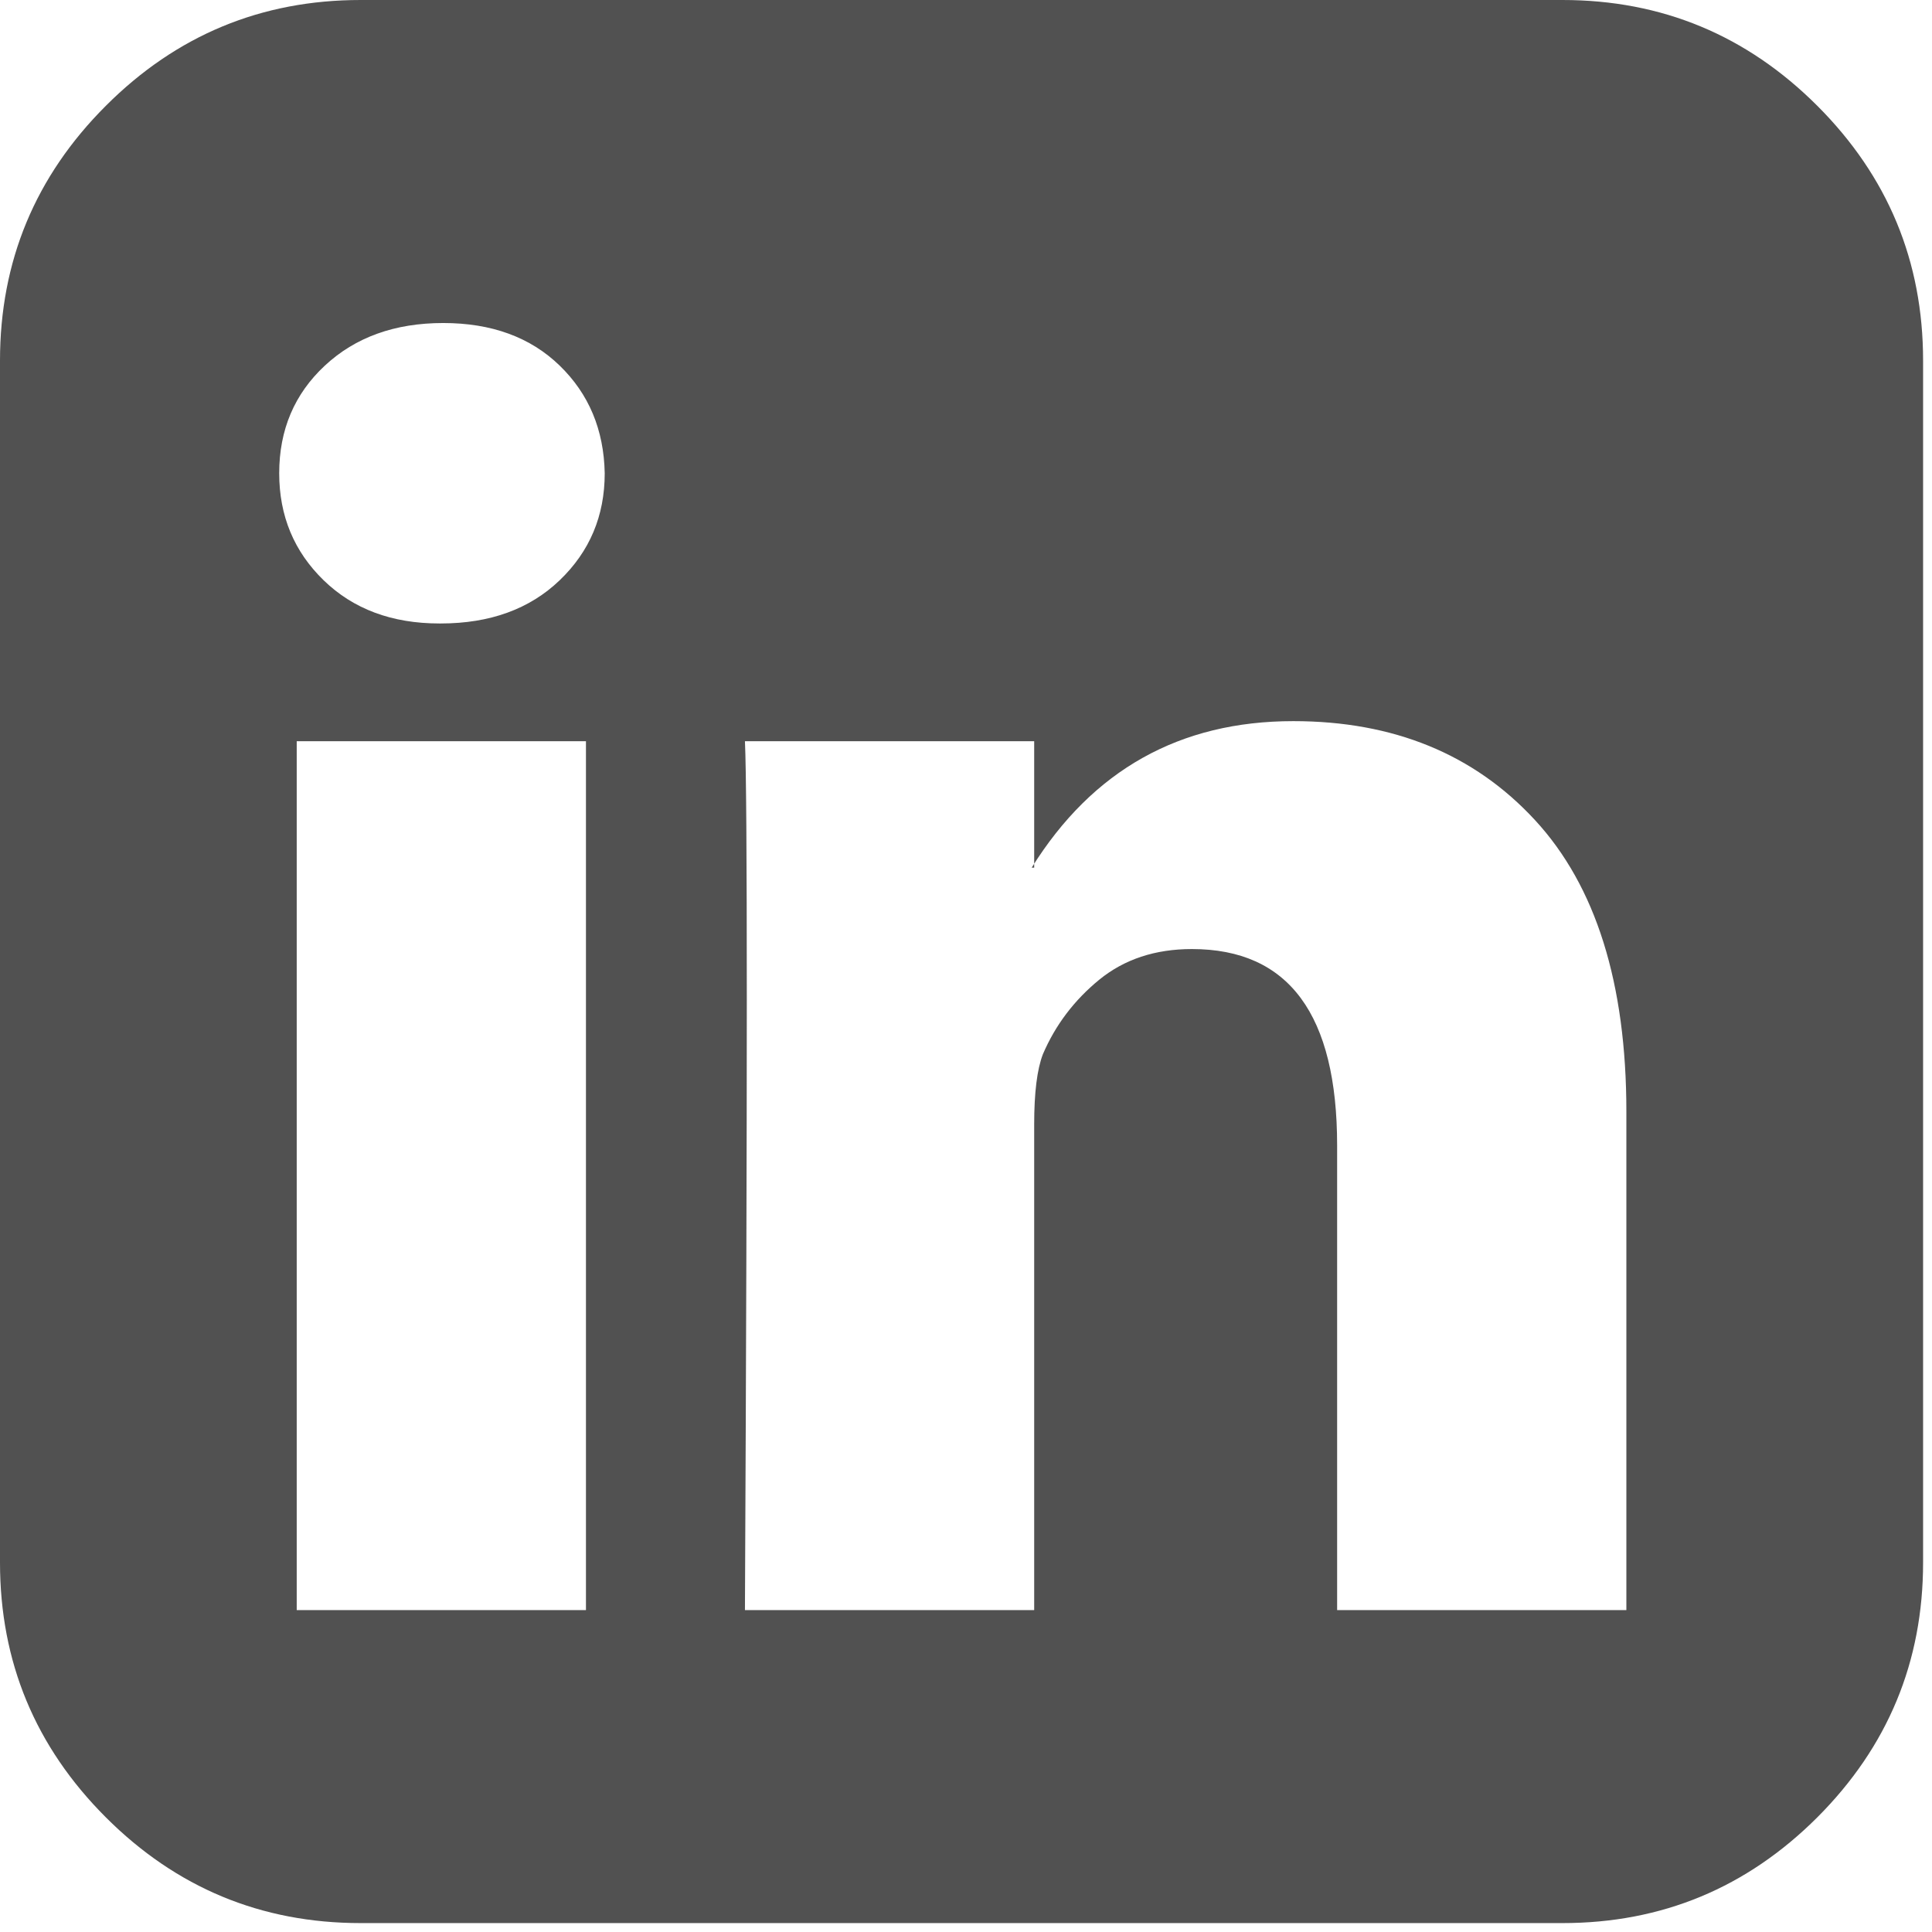
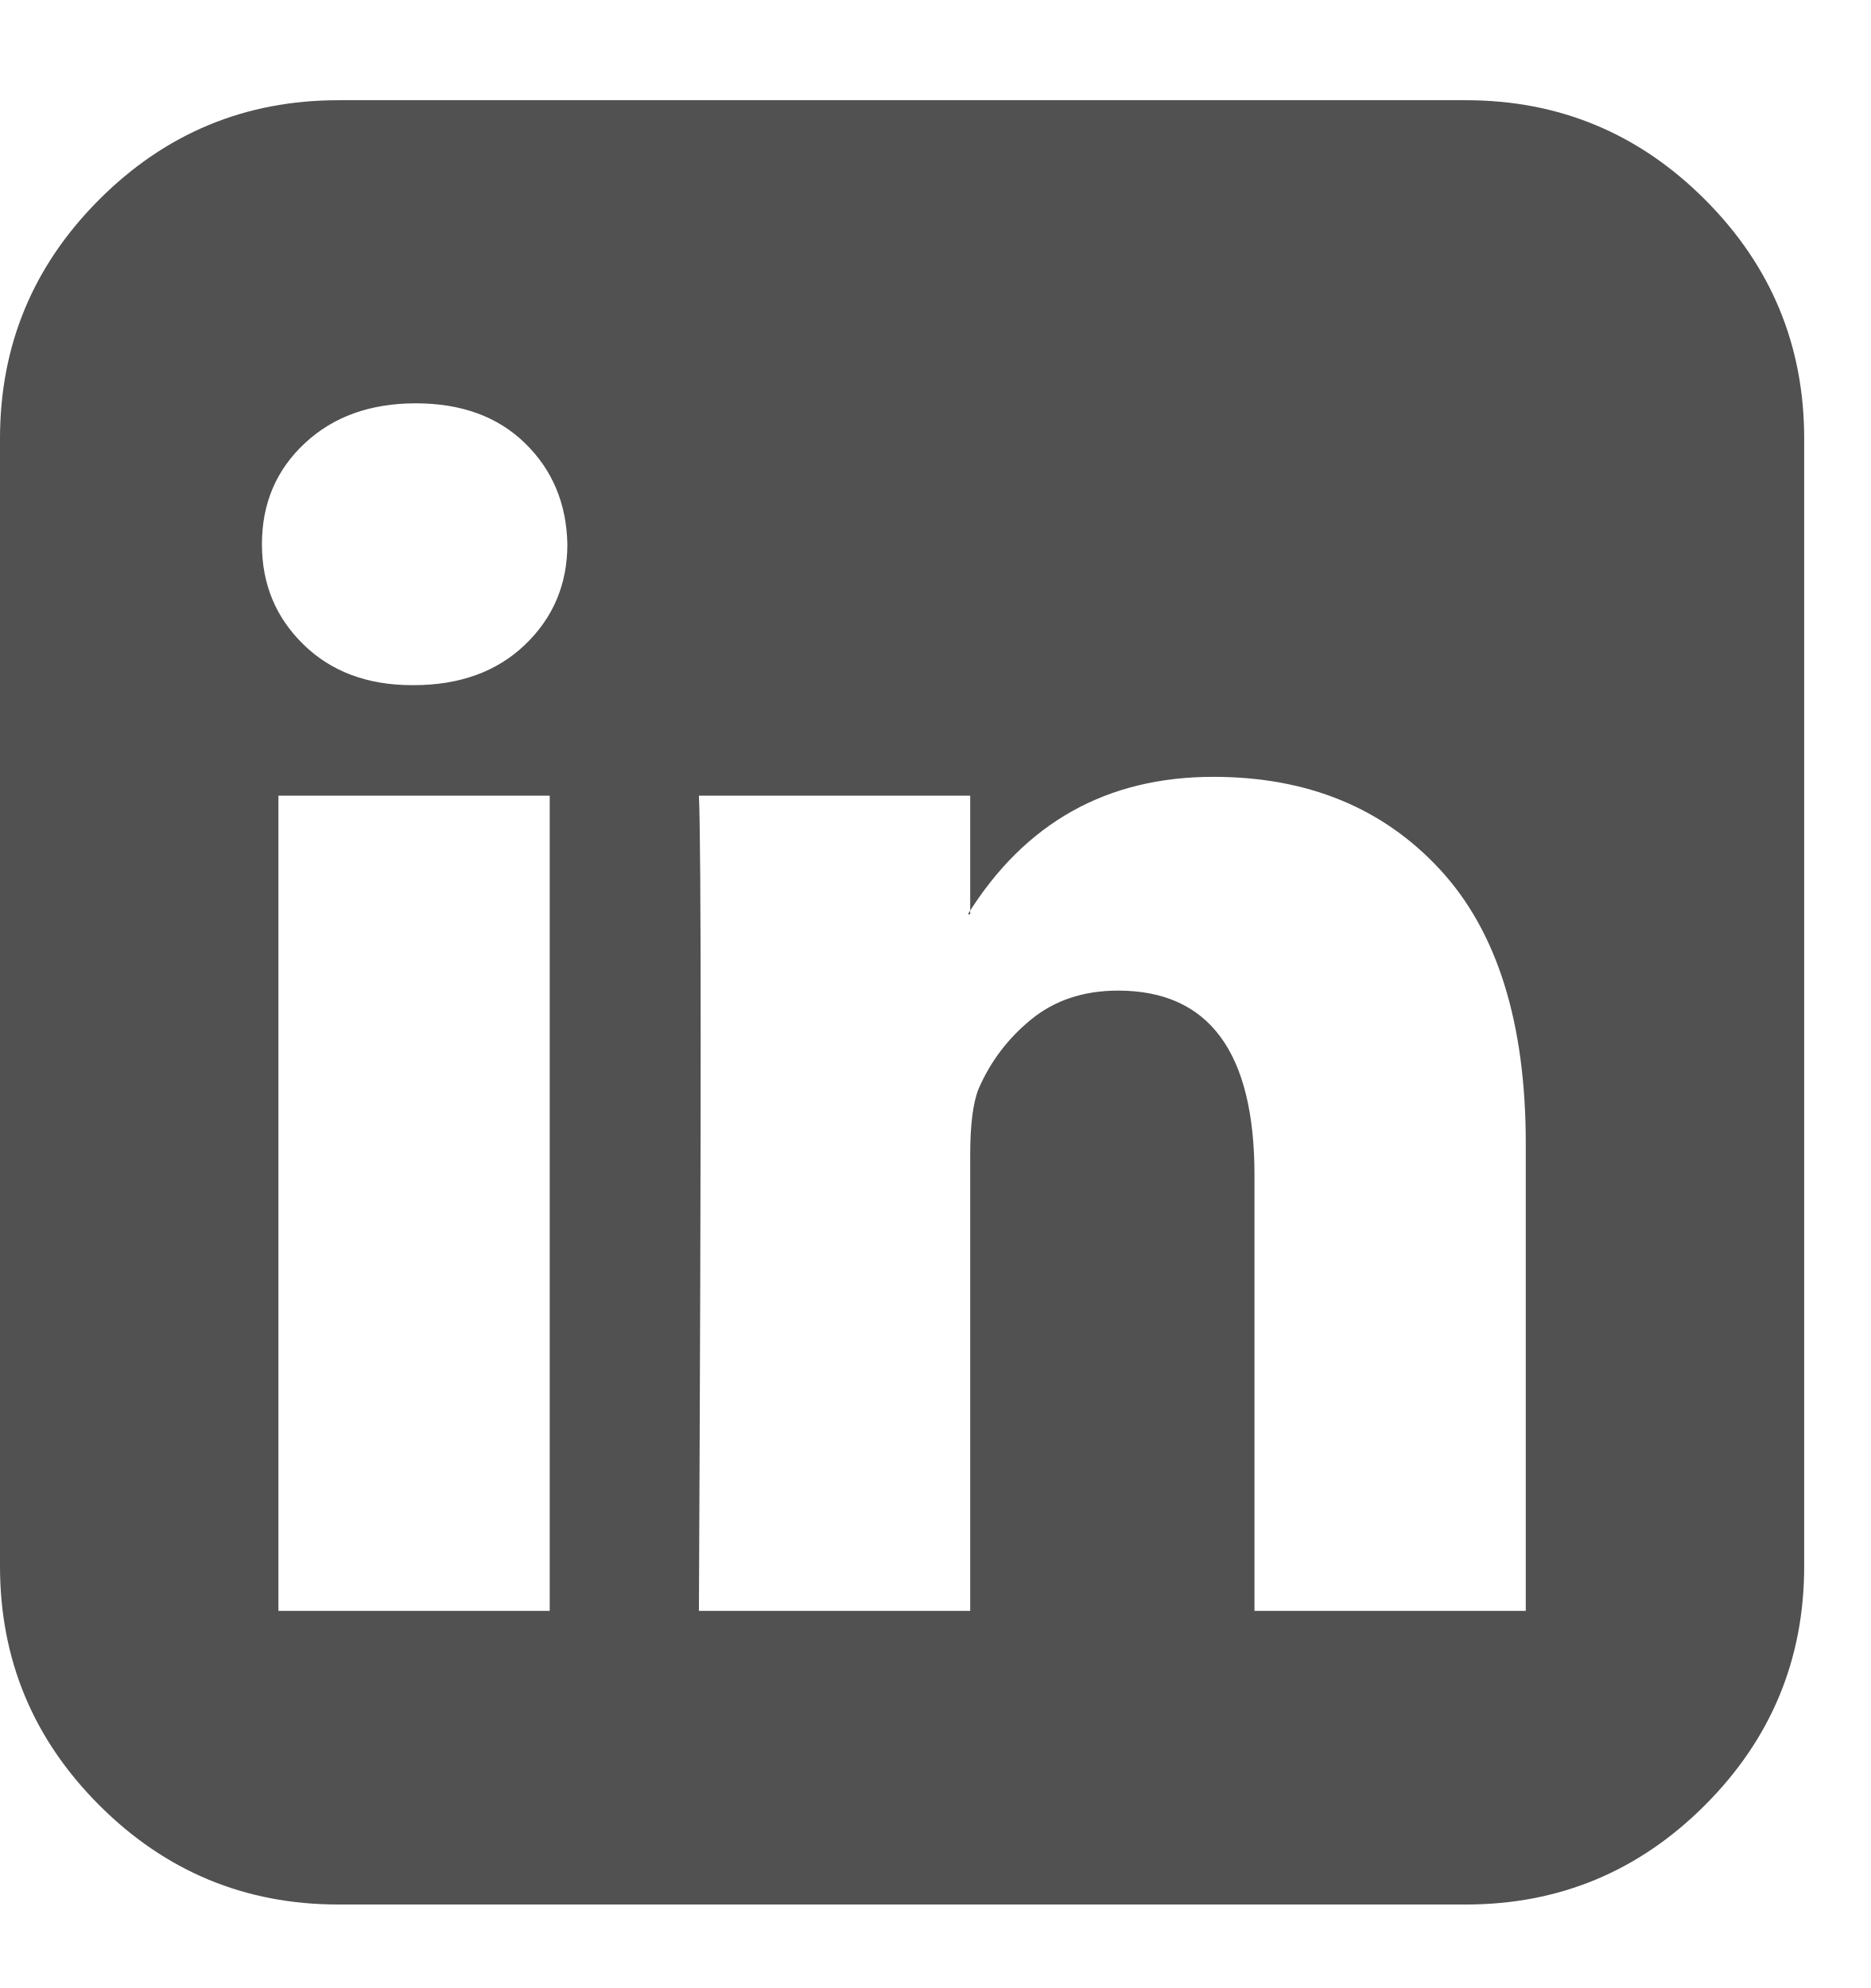
- <svg xmlns="http://www.w3.org/2000/svg" width="31px" height="31px" viewBox="0 0 31 31" version="1.1">
+ <svg xmlns="http://www.w3.org/2000/svg" width="16px" height="17px" viewBox="0 0 16 17" version="1.1">
  <defs />
  <g id="Page-1" stroke="none" stroke-width="1" fill="none" fill-rule="evenodd">
-     <g id="linkedin" fill="#515151">
-       <path d="M4.761,25.835 L9.402,25.835 L9.402,11.893 L4.761,11.893 L4.761,25.835 Z M9.703,7.594 C9.69,6.897 9.449,6.321 8.98,5.866 C8.511,5.411 7.888,5.183 7.112,5.183 C6.335,5.183 5.702,5.411 5.213,5.866 C4.724,6.321 4.48,6.897 4.48,7.594 C4.48,8.277 4.718,8.849 5.193,9.311 C5.669,9.773 6.288,10.004 7.051,10.004 L7.071,10.004 C7.862,10.004 8.498,9.773 8.98,9.311 C9.462,8.849 9.703,8.277 9.703,7.594 L9.703,7.594 Z M21.455,25.835 L26.096,25.835 L26.096,17.839 C26.096,15.777 25.607,14.217 24.629,13.158 C23.652,12.1 22.359,11.571 20.752,11.571 C18.931,11.571 17.531,12.355 16.554,13.922 L16.594,13.922 L16.594,11.893 L11.953,11.893 C11.993,12.777 11.993,17.424 11.953,25.835 L16.594,25.835 L16.594,18.04 C16.594,17.531 16.641,17.156 16.734,16.915 C16.935,16.446 17.237,16.048 17.638,15.72 C18.04,15.392 18.536,15.228 19.125,15.228 C20.679,15.228 21.455,16.279 21.455,18.382 L21.455,25.835 Z M30.857,5.786 L30.857,25.071 C30.857,26.665 30.291,28.028 29.16,29.16 C28.028,30.291 26.665,30.857 25.071,30.857 L5.786,30.857 C4.192,30.857 2.829,30.291 1.698,29.16 C0.566,28.028 0,26.665 0,25.071 L0,5.786 C0,4.192 0.566,2.829 1.698,1.698 C2.829,0.566 4.192,0 5.786,0 L25.071,0 C26.665,0 28.028,0.566 29.16,1.698 C30.291,2.829 30.857,4.192 30.857,5.786 L30.857,5.786 Z" id="linked-in-icon" />
-     </g>
+     <path d="M2.381,13.775 L4.701,13.775 L4.701,6.804 L2.381,6.804 L2.381,13.775 Z M4.852,4.654 C4.845,4.306 4.724,4.018 4.49,3.79 C4.256,3.562 3.944,3.449 3.556,3.449 C3.167,3.449 2.851,3.562 2.607,3.79 C2.362,4.018 2.24,4.306 2.24,4.654 C2.24,4.996 2.359,5.282 2.597,5.513 C2.834,5.744 3.144,5.859 3.526,5.859 L3.536,5.859 C3.931,5.859 4.249,5.744 4.49,5.513 C4.731,5.282 4.852,4.996 4.852,4.654 L4.852,4.654 Z M10.728,13.775 L13.048,13.775 L13.048,9.777 C13.048,8.746 12.804,7.965 12.315,7.436 C11.826,6.907 11.18,6.643 10.376,6.643 C9.465,6.643 8.766,7.035 8.277,7.818 L8.297,7.818 L8.297,6.804 L5.977,6.804 C5.997,7.246 5.997,9.569 5.977,13.775 L8.297,13.775 L8.297,9.877 C8.297,9.623 8.32,9.435 8.367,9.315 C8.468,9.08 8.618,8.881 8.819,8.717 C9.02,8.553 9.268,8.471 9.562,8.471 C10.339,8.471 10.728,8.997 10.728,10.048 L10.728,13.775 Z M15.429,3.75 L15.429,13.393 C15.429,14.19 15.146,14.871 14.58,15.437 C14.014,16.003 13.333,16.286 12.536,16.286 L2.893,16.286 C2.096,16.286 1.415,16.003 0.849,15.437 C0.283,14.871 0,14.19 0,13.393 L0,3.75 C0,2.953 0.283,2.272 0.849,1.706 C1.415,1.14 2.096,0.857 2.893,0.857 L12.536,0.857 C13.333,0.857 14.014,1.14 14.58,1.706 C15.146,2.272 15.429,2.953 15.429,3.75 L15.429,3.75 Z" id="linkedin-icon" fill="#515151" />
  </g>
</svg>
